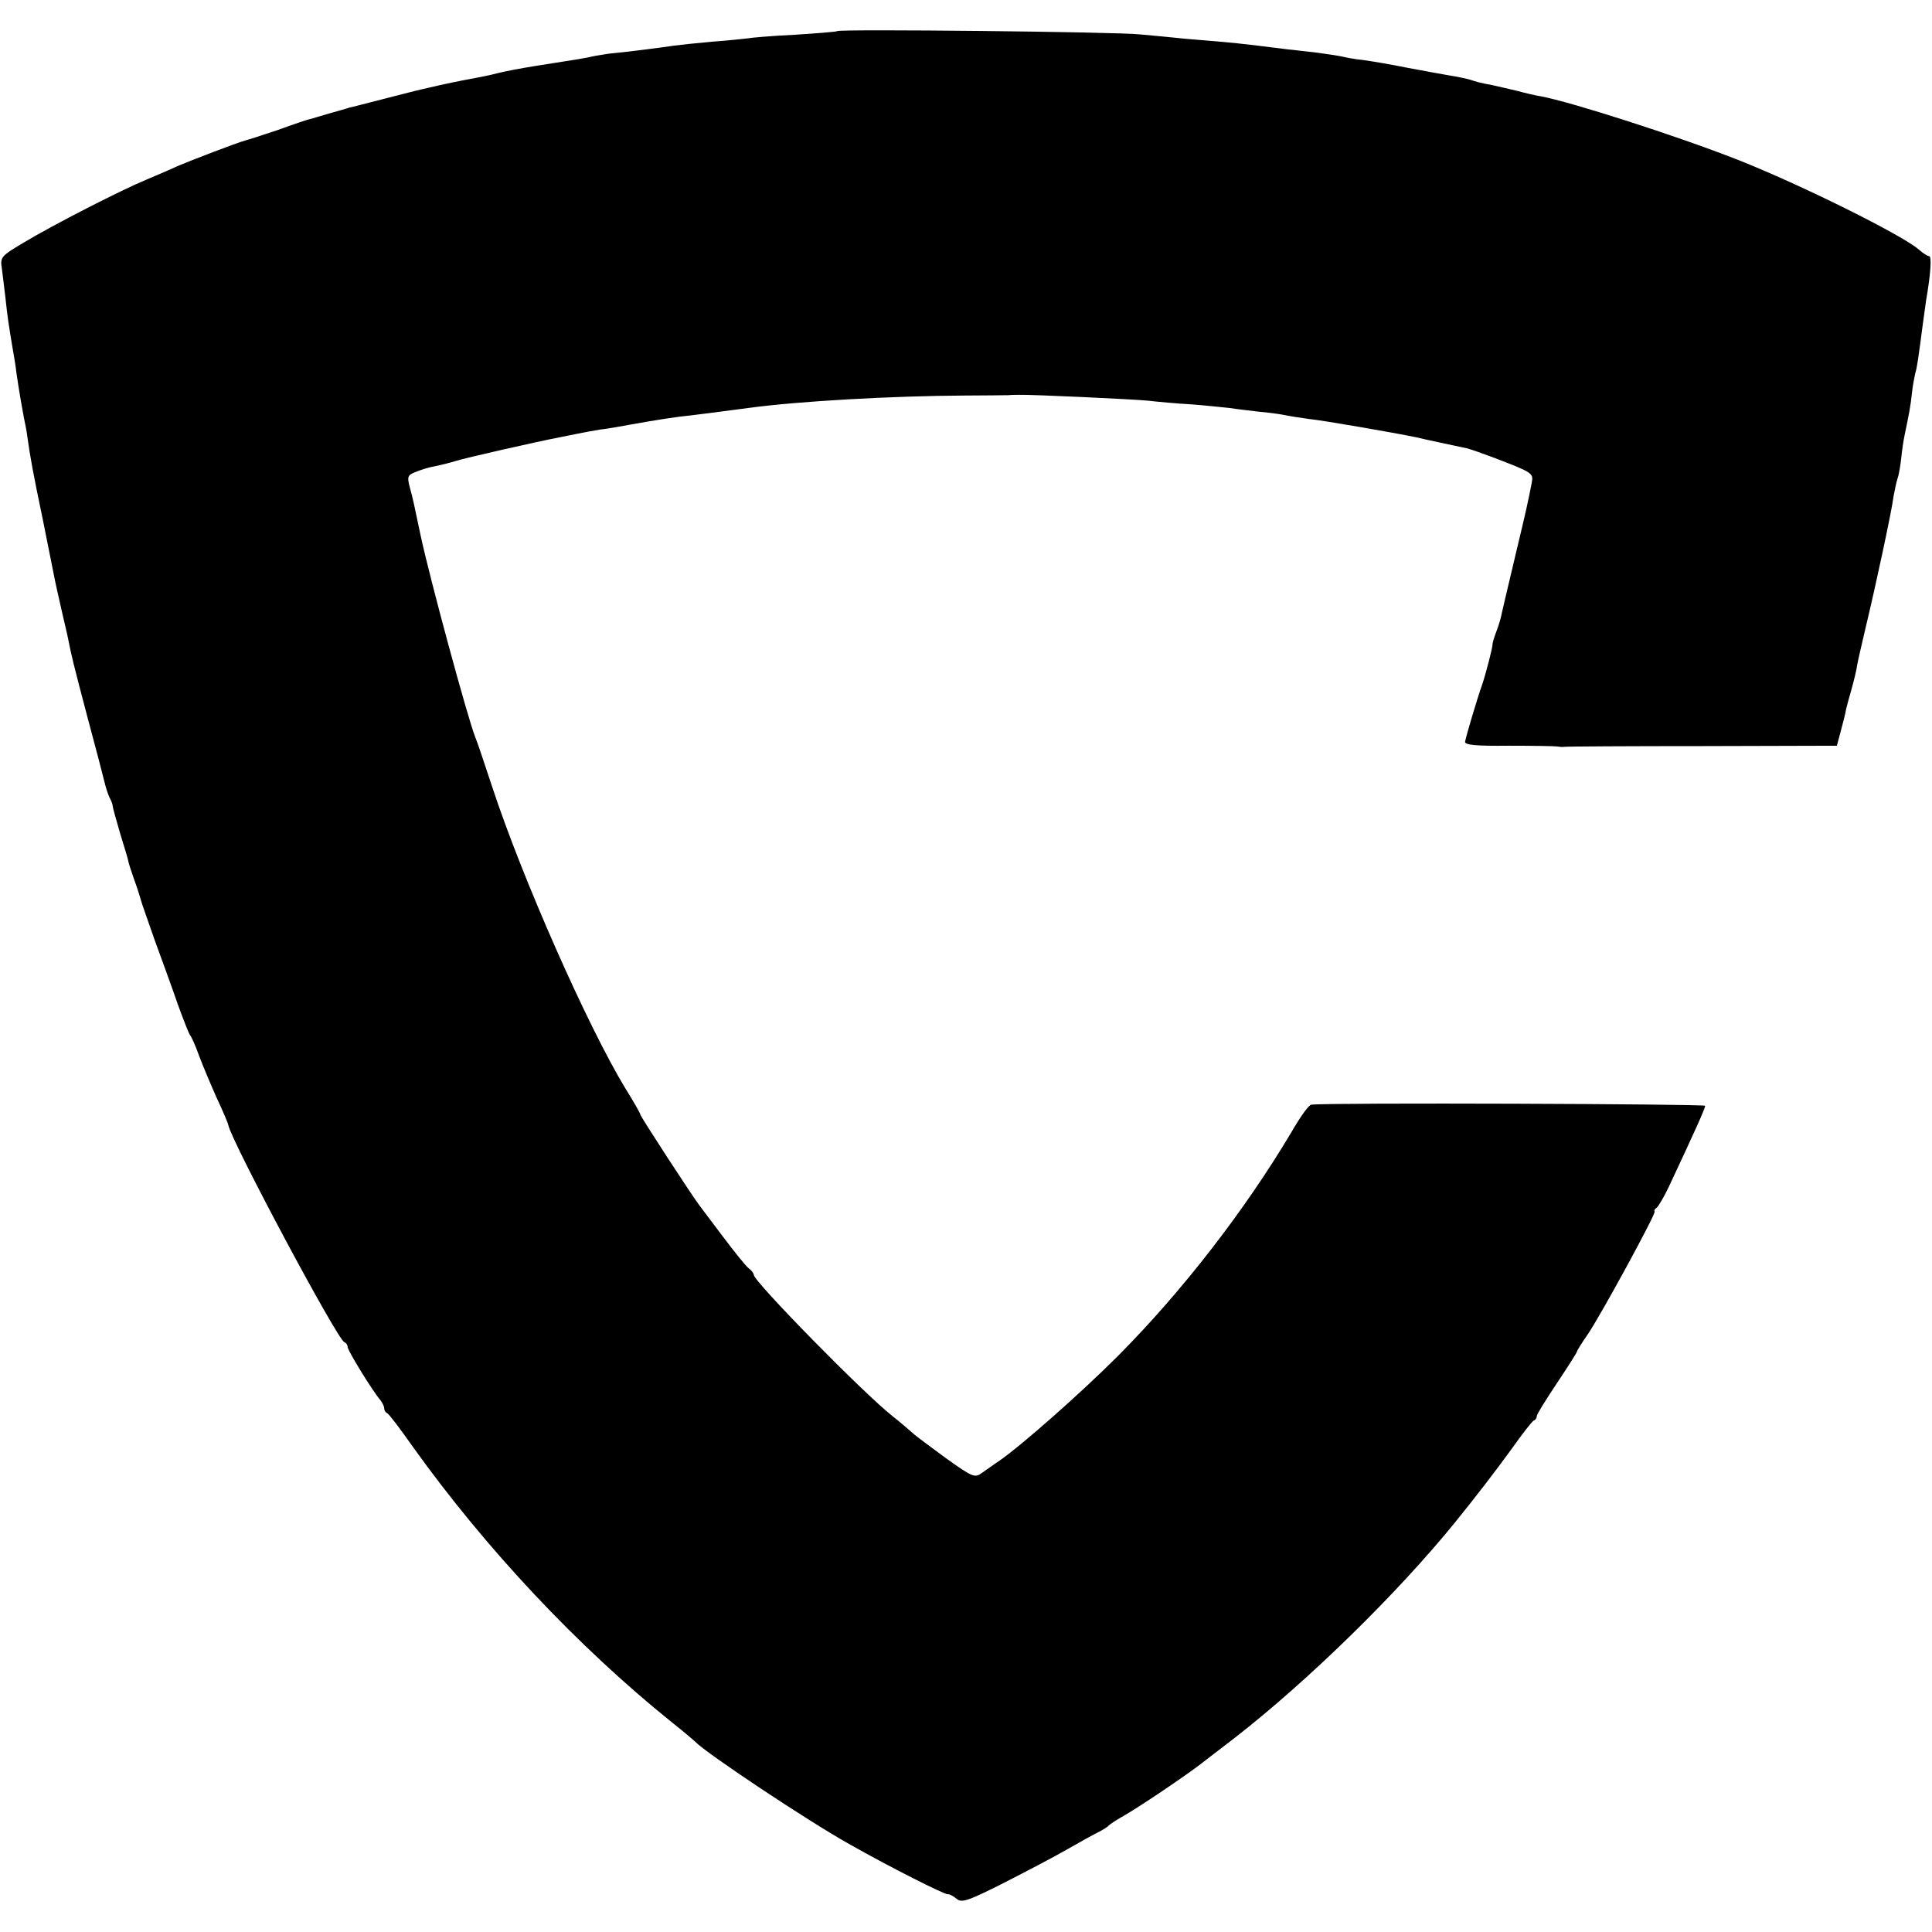
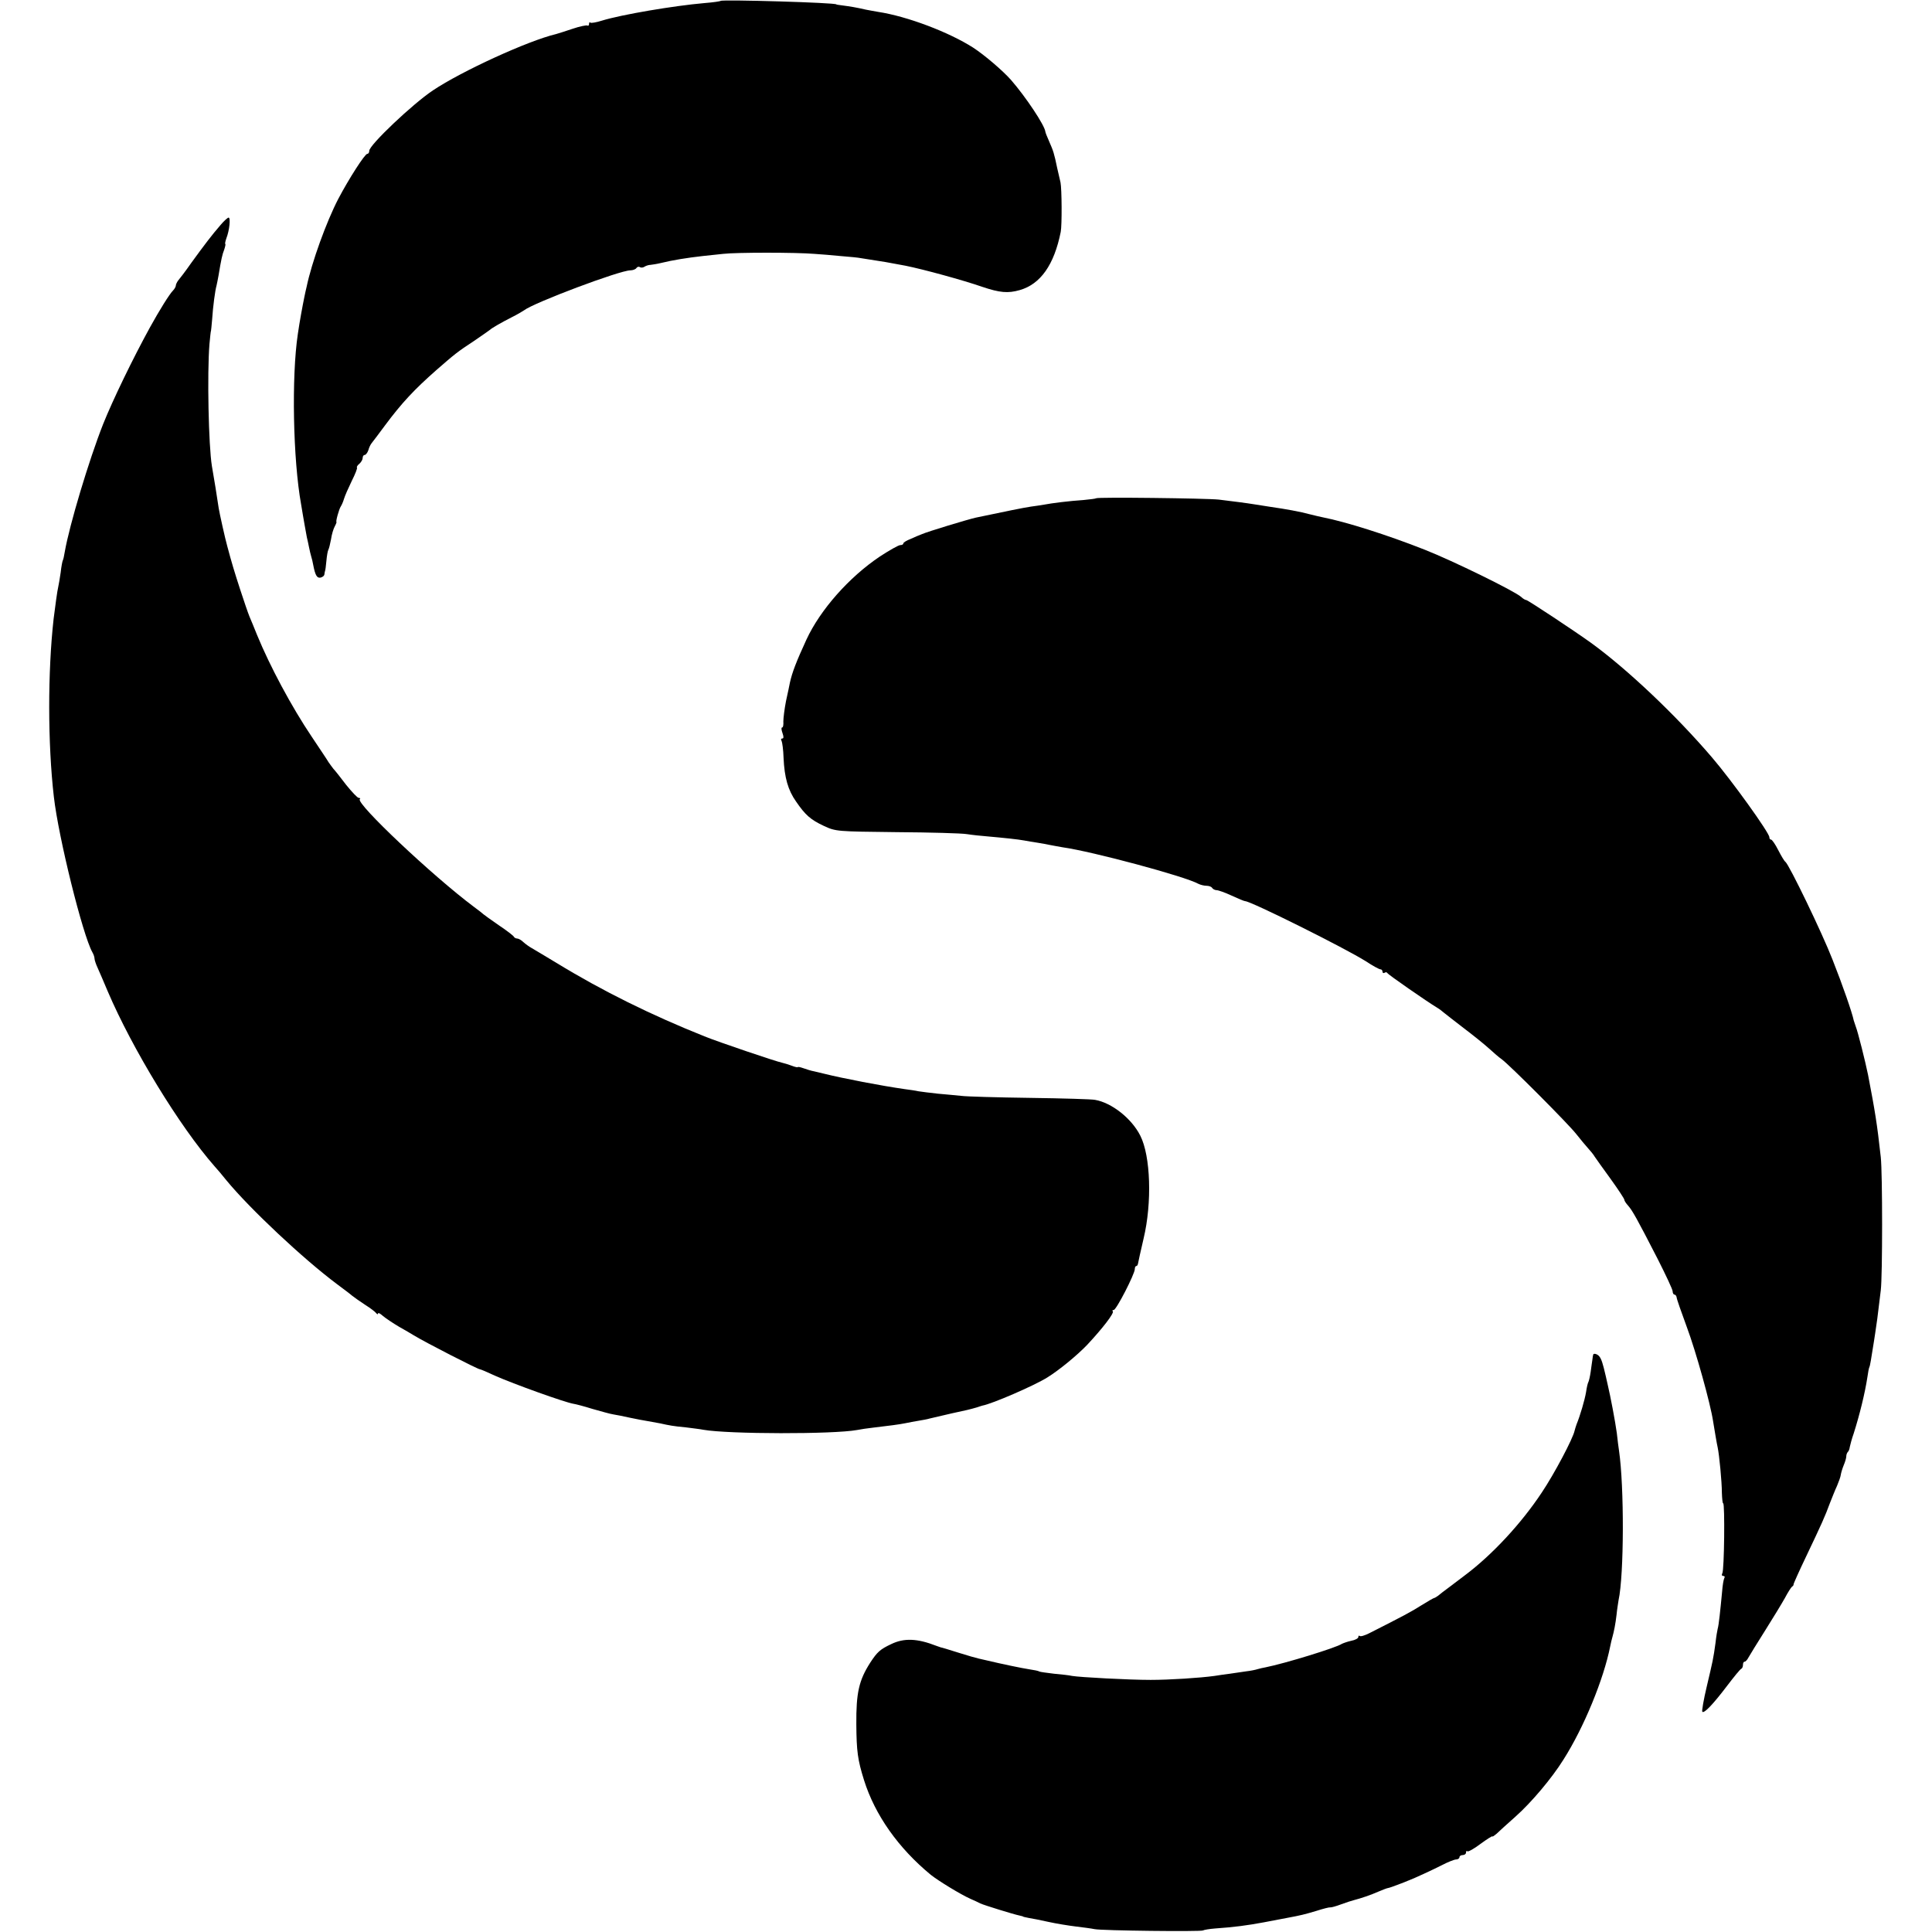
- <svg xmlns="http://www.w3.org/2000/svg" version="1.0" width="528pt" height="528pt" viewBox="0 0 528 528" preserveAspectRatio="xMidYMid meet">
-   <g transform="translate(0,528) scale(0.1,-0.1)" fill="#000000" stroke="none">
-     <path d="M2288 5195 c-2 -2 -54 -6 -116 -10 -63 -3 -121 -8 -130 -10 -10 -1 -53 -6 -97 -9 -44 -4 -91 -9 -105 -11 -26 -4 -117 -16 -160 -20 -14 -1 -38 -5 -55 -8 -31 -7 -39 -8 -160 -27 -38 -6 -86 -15 -105 -20 -19 -5 -48 -11 -65 -14 -33 -6 -70 -13 -142 -30 -10 -2 -56 -14 -103 -26 -47 -12 -89 -23 -95 -24 -5 -2 -30 -9 -55 -16 -25 -7 -49 -15 -55 -16 -5 -1 -44 -14 -85 -29 -41 -14 -82 -27 -90 -29 -22 -6 -150 -55 -185 -70 -16 -8 -55 -24 -85 -37 -68 -28 -254 -123 -337 -173 -59 -35 -63 -39 -58 -69 2 -18 7 -54 10 -82 5 -48 9 -75 20 -140 3 -16 8 -46 10 -65 8 -54 15 -93 20 -120 3 -14 8 -38 10 -55 7 -51 15 -96 42 -225 14 -69 27 -134 29 -145 6 -32 12 -56 24 -110 6 -27 14 -59 16 -70 9 -46 14 -67 53 -215 23 -85 44 -166 47 -179 3 -13 9 -31 13 -40 5 -9 9 -19 9 -24 0 -4 10 -39 21 -77 12 -38 22 -72 22 -75 0 -2 7 -24 15 -47 9 -24 17 -50 19 -58 2 -8 20 -58 38 -110 19 -52 48 -131 63 -175 16 -44 31 -82 34 -85 3 -3 14 -27 24 -55 10 -27 32 -79 48 -115 17 -36 31 -69 32 -75 10 -47 298 -586 317 -593 5 -2 9 -8 9 -13 0 -10 69 -122 90 -146 5 -7 10 -16 10 -22 0 -5 3 -11 8 -13 4 -1 36 -43 71 -93 200 -279 450 -545 706 -751 33 -26 62 -51 65 -54 28 -30 308 -217 425 -282 104 -59 258 -137 266 -135 3 1 13 -4 23 -12 14 -12 30 -7 129 43 61 31 139 72 172 91 33 19 71 40 85 47 14 7 27 15 30 19 3 3 19 14 35 23 45 25 178 115 219 147 6 5 47 36 91 70 199 155 442 392 602 589 63 78 108 137 154 200 29 41 57 77 61 78 5 2 8 7 8 12 0 5 25 45 55 90 30 45 55 84 55 87 0 2 13 23 29 46 36 53 187 330 183 336 -2 2 0 7 5 10 5 3 20 29 33 56 76 162 100 216 100 223 0 5 -1026 9 -1076 3 -7 0 -31 -34 -54 -74 -126 -212 -297 -434 -475 -613 -101 -101 -264 -245 -325 -287 -14 -9 -34 -24 -46 -32 -20 -15 -26 -12 -99 40 -42 31 -83 61 -90 68 -7 6 -32 28 -56 47 -79 62 -379 368 -379 386 0 4 -6 12 -14 18 -8 6 -39 45 -70 86 -31 41 -60 80 -64 85 -18 23 -162 244 -162 249 0 3 -18 35 -40 70 -103 169 -283 576 -365 826 -21 63 -41 124 -46 135 -20 49 -126 440 -150 554 -18 86 -20 96 -29 129 -8 30 -6 34 18 43 15 6 38 13 52 15 14 3 39 9 55 14 28 9 227 54 285 65 14 3 36 7 50 10 14 3 41 8 60 11 19 2 58 9 85 14 67 12 123 21 165 25 32 4 73 9 155 20 139 19 397 33 590 34 55 0 109 1 120 1 11 1 25 1 30 1 33 1 312 -12 352 -16 26 -3 80 -8 118 -10 39 -3 86 -8 105 -10 19 -3 55 -7 79 -10 24 -2 55 -6 70 -9 14 -3 45 -8 68 -11 40 -4 235 -38 293 -50 29 -7 105 -23 138 -30 12 -3 46 -15 75 -26 107 -41 108 -42 103 -69 -9 -47 -16 -79 -42 -187 -32 -136 -34 -143 -40 -170 -2 -12 -9 -35 -15 -50 -6 -16 -10 -30 -10 -33 1 -7 -18 -80 -28 -110 -14 -39 -45 -144 -47 -157 -2 -9 31 -12 119 -11 67 0 127 -1 132 -2 6 -1 15 -2 20 -1 6 1 175 2 377 2 l368 1 11 41 c6 23 13 49 14 58 2 9 9 34 15 55 6 22 14 53 16 69 3 17 15 66 25 110 23 95 69 308 74 349 3 15 7 37 11 49 4 11 8 37 10 56 2 20 6 47 9 61 12 58 16 77 20 114 2 21 7 46 9 55 5 15 9 44 21 136 3 22 7 51 9 65 12 69 16 120 8 120 -4 0 -17 8 -28 18 -46 40 -322 177 -494 245 -168 66 -458 159 -540 174 -14 2 -43 9 -65 15 -22 5 -51 12 -65 15 -38 7 -43 9 -65 16 -11 3 -36 8 -55 11 -19 3 -71 13 -115 21 -44 9 -98 18 -120 21 -22 2 -47 7 -55 9 -8 2 -40 7 -70 11 -30 3 -66 8 -80 9 -145 18 -134 17 -280 29 -36 4 -92 9 -125 12 -62 7 -821 15 -827 9z" />
+ <svg xmlns="http://www.w3.org/2000/svg" version="1.0" width="879pt" height="879pt" viewBox="0 0 879 879" preserveAspectRatio="xMidYMid meet">
+   <g transform="translate(0,879) scale(0.1,-0.1)" fill="#000000" stroke="none">
+     <path d="M3279 8786 c-2 -2 -35 -7 -74 -10 -138 -12 -376 -52 -467 -80 -25 -8 -49 -12 -52 -9 -3 4 -6 1 -6 -6 0 -7 -4 -10 -8 -7 -4 2 -35 -4 -67 -15 -33 -11 -67 -22 -75 -24 -127 -30 -430 -169 -560 -256 -93 -62 -290 -249 -290 -275 0 -8 -4 -14 -9 -14 -11 0 -83 -112 -132 -205 -54 -104 -121 -289 -144 -400 -3 -11 -7 -31 -10 -45 -9 -44 -22 -114 -30 -170 -29 -193 -22 -571 15 -775 5 -33 13 -75 16 -94 3 -18 8 -43 10 -55 3 -11 7 -32 10 -46 3 -14 7 -33 10 -42 3 -9 7 -26 9 -38 9 -47 17 -61 33 -58 10 2 18 9 18 16 1 6 2 13 3 15 1 1 4 21 6 45 2 23 6 46 9 51 3 5 8 26 12 47 3 22 11 48 17 59 6 11 9 20 8 20 -5 0 12 60 19 70 4 6 11 21 15 35 4 14 20 50 35 81 16 32 27 59 24 62 -2 2 2 10 11 17 8 7 15 19 15 26 0 8 4 14 9 14 5 0 13 10 17 22 3 12 10 26 15 32 5 6 33 43 61 81 76 102 133 163 233 251 86 75 96 83 169 131 39 27 73 50 76 53 7 7 48 31 99 57 24 12 48 26 55 31 45 35 436 182 484 182 11 0 24 5 27 10 4 6 11 8 16 5 5 -4 15 -3 22 2 6 4 19 8 27 8 8 1 29 4 45 8 57 14 121 24 191 32 21 2 64 7 94 10 59 7 332 7 415 0 28 -2 82 -6 120 -10 39 -3 81 -7 95 -10 111 -17 115 -18 200 -34 80 -16 263 -66 349 -96 80 -27 117 -30 170 -15 95 27 157 115 187 265 6 30 5 196 -1 225 -3 14 -10 43 -15 65 -14 68 -18 79 -36 120 -10 22 -18 43 -18 46 -3 29 -89 158 -156 235 -37 42 -120 113 -172 147 -111 71 -301 143 -433 163 -16 3 -41 7 -55 10 -43 10 -74 15 -105 19 -16 2 -30 4 -30 5 0 8 -518 23 -526 16z" />
+     <path d="M1004 7767 c-40 -46 -74 -91 -133 -172 -27 -39 -55 -75 -61 -82 -5 -7 -10 -17 -10 -22 0 -5 -6 -16 -13 -23 -16 -16 -62 -90 -105 -168 -77 -140 -169 -330 -213 -440 -65 -165 -153 -459 -174 -579 -3 -19 -7 -37 -9 -40 -2 -3 -7 -28 -10 -56 -4 -27 -9 -57 -11 -65 -4 -15 -14 -89 -21 -145 -27 -241 -27 -567 1 -810 21 -185 131 -628 175 -707 6 -10 10 -23 10 -29 0 -6 6 -25 14 -42 8 -18 29 -66 46 -107 112 -262 327 -615 486 -796 11 -12 35 -40 54 -64 107 -130 350 -358 504 -473 28 -21 59 -44 68 -52 10 -8 37 -27 60 -42 24 -15 46 -32 50 -38 4 -5 8 -6 8 -1 0 5 10 0 22 -11 13 -11 46 -33 73 -49 28 -16 58 -33 67 -39 54 -33 292 -155 302 -155 3 0 34 -13 68 -29 83 -37 319 -122 358 -128 8 -1 47 -11 85 -23 39 -11 81 -23 95 -25 14 -2 48 -9 75 -15 28 -6 65 -13 84 -16 18 -3 43 -8 55 -10 40 -9 61 -13 116 -18 30 -4 66 -8 80 -11 113 -20 591 -21 700 -1 14 3 48 8 75 11 68 8 116 14 145 20 14 3 40 8 59 11 18 3 41 7 50 10 63 15 150 35 171 39 14 3 34 9 45 12 11 4 22 7 25 8 44 8 234 90 295 128 52 32 135 100 181 148 71 76 124 145 117 153 -4 3 -2 6 4 6 12 0 96 164 96 186 0 8 3 14 7 14 4 0 7 6 8 13 1 6 12 57 25 112 39 163 32 376 -15 468 -39 78 -130 150 -206 163 -14 3 -146 7 -296 9 -149 2 -289 6 -311 9 -22 2 -70 7 -107 10 -37 4 -77 9 -89 11 -13 3 -41 7 -64 10 -105 15 -278 48 -370 71 -11 3 -30 7 -42 10 -12 2 -34 9 -48 14 -14 5 -25 7 -25 5 0 -2 -12 0 -27 6 -16 6 -36 12 -45 14 -29 6 -289 94 -353 120 -240 96 -462 205 -673 334 -51 31 -102 61 -112 67 -11 6 -28 18 -38 27 -10 10 -23 17 -29 17 -6 0 -13 4 -15 8 -1 4 -32 28 -68 52 -36 25 -67 47 -70 50 -3 3 -23 19 -45 35 -186 139 -537 470 -518 489 4 3 1 6 -5 6 -6 0 -31 27 -57 59 -25 33 -51 66 -58 73 -6 8 -16 21 -22 30 -5 9 -40 61 -76 115 -93 138 -191 322 -249 463 -12 30 -28 69 -35 85 -7 17 -26 73 -43 125 -26 80 -38 120 -58 195 -9 31 -36 153 -39 173 -4 30 -25 160 -31 192 -15 92 -22 419 -11 555 3 33 6 60 7 60 0 0 3 23 5 50 4 62 14 135 20 155 2 8 6 29 9 45 13 78 17 96 26 119 5 15 7 26 5 26 -2 0 0 12 5 26 14 36 20 94 10 94 -4 0 -21 -15 -36 -33z" />
+     <path d="M4987 6523 c-2 -2 -28 -5 -58 -8 -62 -4 -143 -14 -179 -21 -14 -2 -41 -7 -60 -9 -29 -4 -122 -23 -250 -50 -36 -8 -221 -64 -245 -75 -11 -4 -35 -14 -52 -22 -18 -7 -33 -16 -33 -20 0 -5 -6 -8 -14 -8 -8 0 -50 -24 -93 -52 -140 -94 -271 -242 -334 -378 -47 -102 -65 -150 -75 -195 -2 -11 -10 -49 -18 -85 -7 -36 -12 -77 -12 -92 1 -16 -1 -28 -6 -28 -4 0 -3 -11 2 -25 6 -17 6 -25 -1 -25 -6 0 -7 -5 -3 -11 3 -6 8 -41 9 -78 4 -88 20 -146 57 -198 42 -61 65 -82 127 -111 54 -25 59 -25 330 -28 152 -1 296 -5 320 -9 25 -4 65 -8 90 -10 79 -7 145 -14 171 -19 14 -3 41 -7 60 -10 19 -3 46 -8 60 -11 14 -3 39 -7 55 -10 135 -19 556 -132 617 -166 10 -5 27 -9 37 -9 11 0 23 -4 26 -10 3 -5 13 -10 20 -10 8 0 39 -11 69 -25 30 -14 57 -25 61 -25 26 0 459 -216 550 -274 30 -20 60 -36 65 -36 6 0 10 -5 10 -11 0 -5 4 -8 9 -5 5 4 11 3 13 -1 3 -7 182 -131 227 -158 9 -5 23 -16 31 -23 8 -7 49 -38 90 -70 41 -31 92 -72 113 -91 21 -19 47 -42 59 -50 37 -27 303 -294 339 -340 19 -24 43 -53 54 -65 11 -12 25 -29 30 -38 6 -9 38 -54 73 -102 34 -47 62 -90 62 -94 0 -5 8 -17 18 -28 19 -22 38 -55 134 -242 37 -73 68 -139 68 -147 0 -8 4 -15 8 -15 5 0 9 -6 10 -12 0 -7 22 -69 47 -137 41 -110 107 -347 119 -427 8 -48 16 -98 21 -120 7 -33 19 -155 19 -206 1 -27 3 -48 6 -48 8 0 5 -304 -4 -318 -4 -7 -2 -12 4 -12 6 0 9 -4 5 -10 -3 -5 -8 -33 -10 -62 -8 -84 -15 -152 -20 -168 -2 -8 -7 -37 -10 -65 -10 -73 -12 -80 -40 -199 -14 -59 -23 -111 -20 -114 8 -9 49 34 112 117 32 42 61 78 66 79 4 2 7 10 7 18 0 8 3 14 8 14 4 0 12 9 17 19 6 11 40 66 76 123 36 57 76 123 90 148 13 25 28 48 32 51 5 3 8 8 7 10 -1 2 25 60 58 129 70 147 85 180 107 240 10 25 24 61 33 80 8 19 16 41 17 50 1 8 7 28 13 43 7 16 12 34 12 41 0 7 3 16 7 20 4 3 8 14 9 23 2 9 9 37 18 62 27 85 51 183 62 255 3 22 7 43 9 46 3 5 8 35 21 118 3 20 8 51 10 67 3 17 7 50 10 75 3 25 8 65 11 90 8 63 8 532 0 605 -17 154 -26 208 -58 375 -12 59 -46 195 -56 220 -3 8 -7 21 -9 27 -7 35 -51 162 -97 278 -47 121 -197 431 -214 444 -5 3 -19 27 -33 54 -13 26 -28 47 -32 47 -5 0 -8 5 -8 11 0 20 -171 258 -261 363 -165 193 -386 402 -550 521 -75 54 -288 195 -295 195 -4 0 -15 6 -23 14 -30 27 -312 165 -439 215 -172 68 -360 127 -462 147 -14 3 -41 9 -60 14 -44 12 -110 24 -180 34 -19 3 -51 8 -70 11 -43 7 -100 14 -165 22 -57 6 -553 12 -558 6z" />
+     <path d="M7249 2628 c-1 -2 -3 -12 -4 -23 -2 -11 -5 -37 -8 -57 -3 -21 -8 -41 -10 -45 -3 -4 -8 -26 -11 -47 -6 -36 -27 -107 -43 -146 -3 -8 -7 -21 -9 -29 -7 -35 -92 -196 -149 -281 -94 -142 -227 -285 -350 -377 -17 -13 -48 -36 -70 -53 -22 -16 -45 -34 -52 -40 -7 -5 -15 -10 -17 -10 -3 0 -29 -15 -58 -33 -47 -30 -85 -50 -239 -128 -20 -10 -39 -16 -43 -12 -3 3 -6 1 -6 -5 0 -6 -15 -14 -32 -17 -18 -4 -37 -11 -43 -14 -24 -17 -258 -89 -348 -107 -10 -2 -26 -5 -35 -8 -9 -3 -33 -8 -52 -10 -19 -3 -53 -8 -75 -11 -22 -3 -53 -7 -70 -10 -65 -9 -204 -18 -290 -18 -100 0 -322 12 -357 18 -12 3 -49 7 -82 10 -33 4 -63 8 -67 10 -4 3 -24 7 -45 10 -33 5 -125 24 -196 41 -10 2 -26 6 -35 8 -10 2 -52 14 -93 27 -41 13 -77 24 -80 24 -3 1 -12 4 -20 7 -87 34 -147 36 -205 8 -51 -24 -64 -36 -96 -85 -51 -80 -64 -136 -63 -280 1 -123 6 -161 35 -254 50 -159 156 -309 304 -431 34 -27 135 -89 180 -109 17 -7 37 -17 45 -21 17 -8 153 -50 178 -55 9 -2 17 -4 17 -5 0 -1 11 -3 25 -6 14 -2 54 -10 90 -18 36 -8 92 -17 125 -21 33 -4 71 -9 85 -12 33 -7 483 -12 493 -6 5 3 30 7 55 9 87 6 147 14 222 28 41 8 89 17 105 20 65 12 80 16 134 32 31 10 59 17 63 16 4 -1 26 5 50 14 24 9 50 17 58 19 31 8 76 23 112 39 21 9 40 16 43 16 6 1 21 6 60 21 17 7 32 13 35 14 20 7 113 50 152 70 27 14 55 25 63 25 8 0 15 5 15 10 0 6 7 10 15 10 8 0 15 5 15 12 0 6 3 9 6 5 4 -3 31 12 60 34 30 22 54 37 54 34 0 -3 8 3 19 12 10 10 49 45 86 78 72 64 165 174 218 259 93 146 183 365 213 516 3 14 7 33 10 42 7 25 14 59 19 103 2 22 7 51 9 65 25 114 26 517 2 680 -2 14 -7 50 -10 80 -7 52 -29 168 -41 218 -3 12 -7 30 -9 40 -14 61 -20 78 -29 90 -8 11 -25 16 -28 10z" />
  </g>
</svg>
